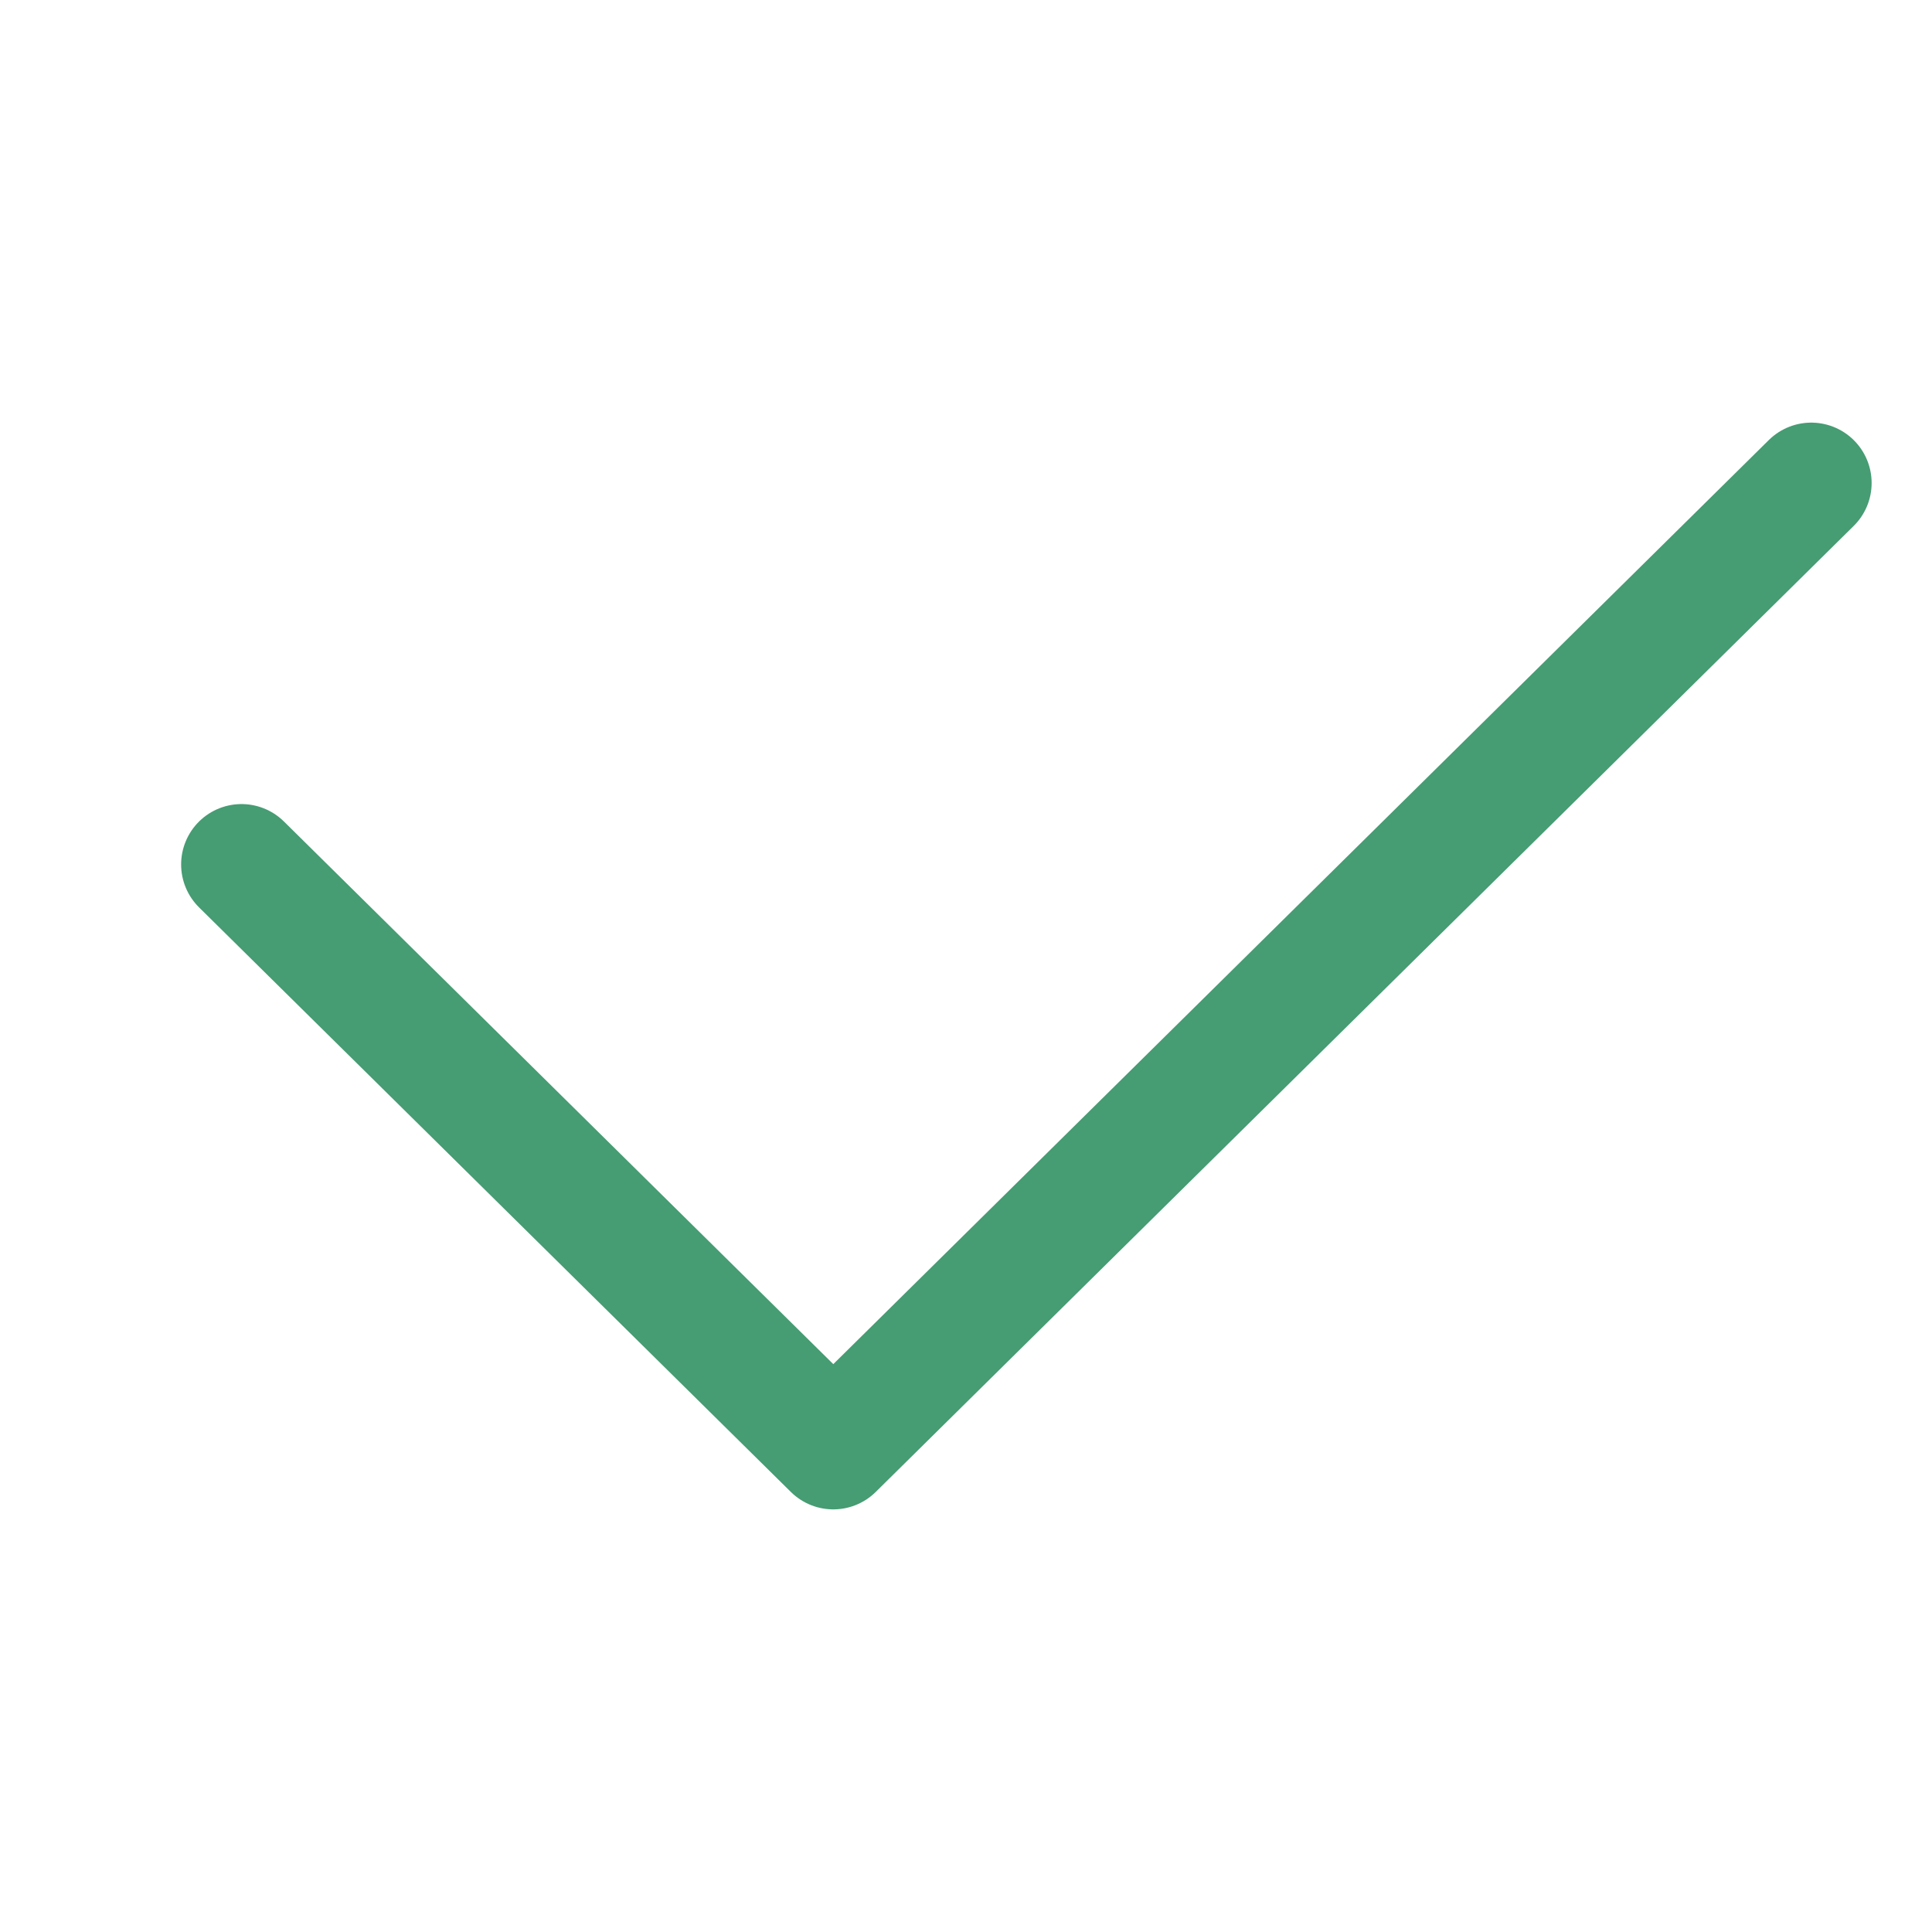
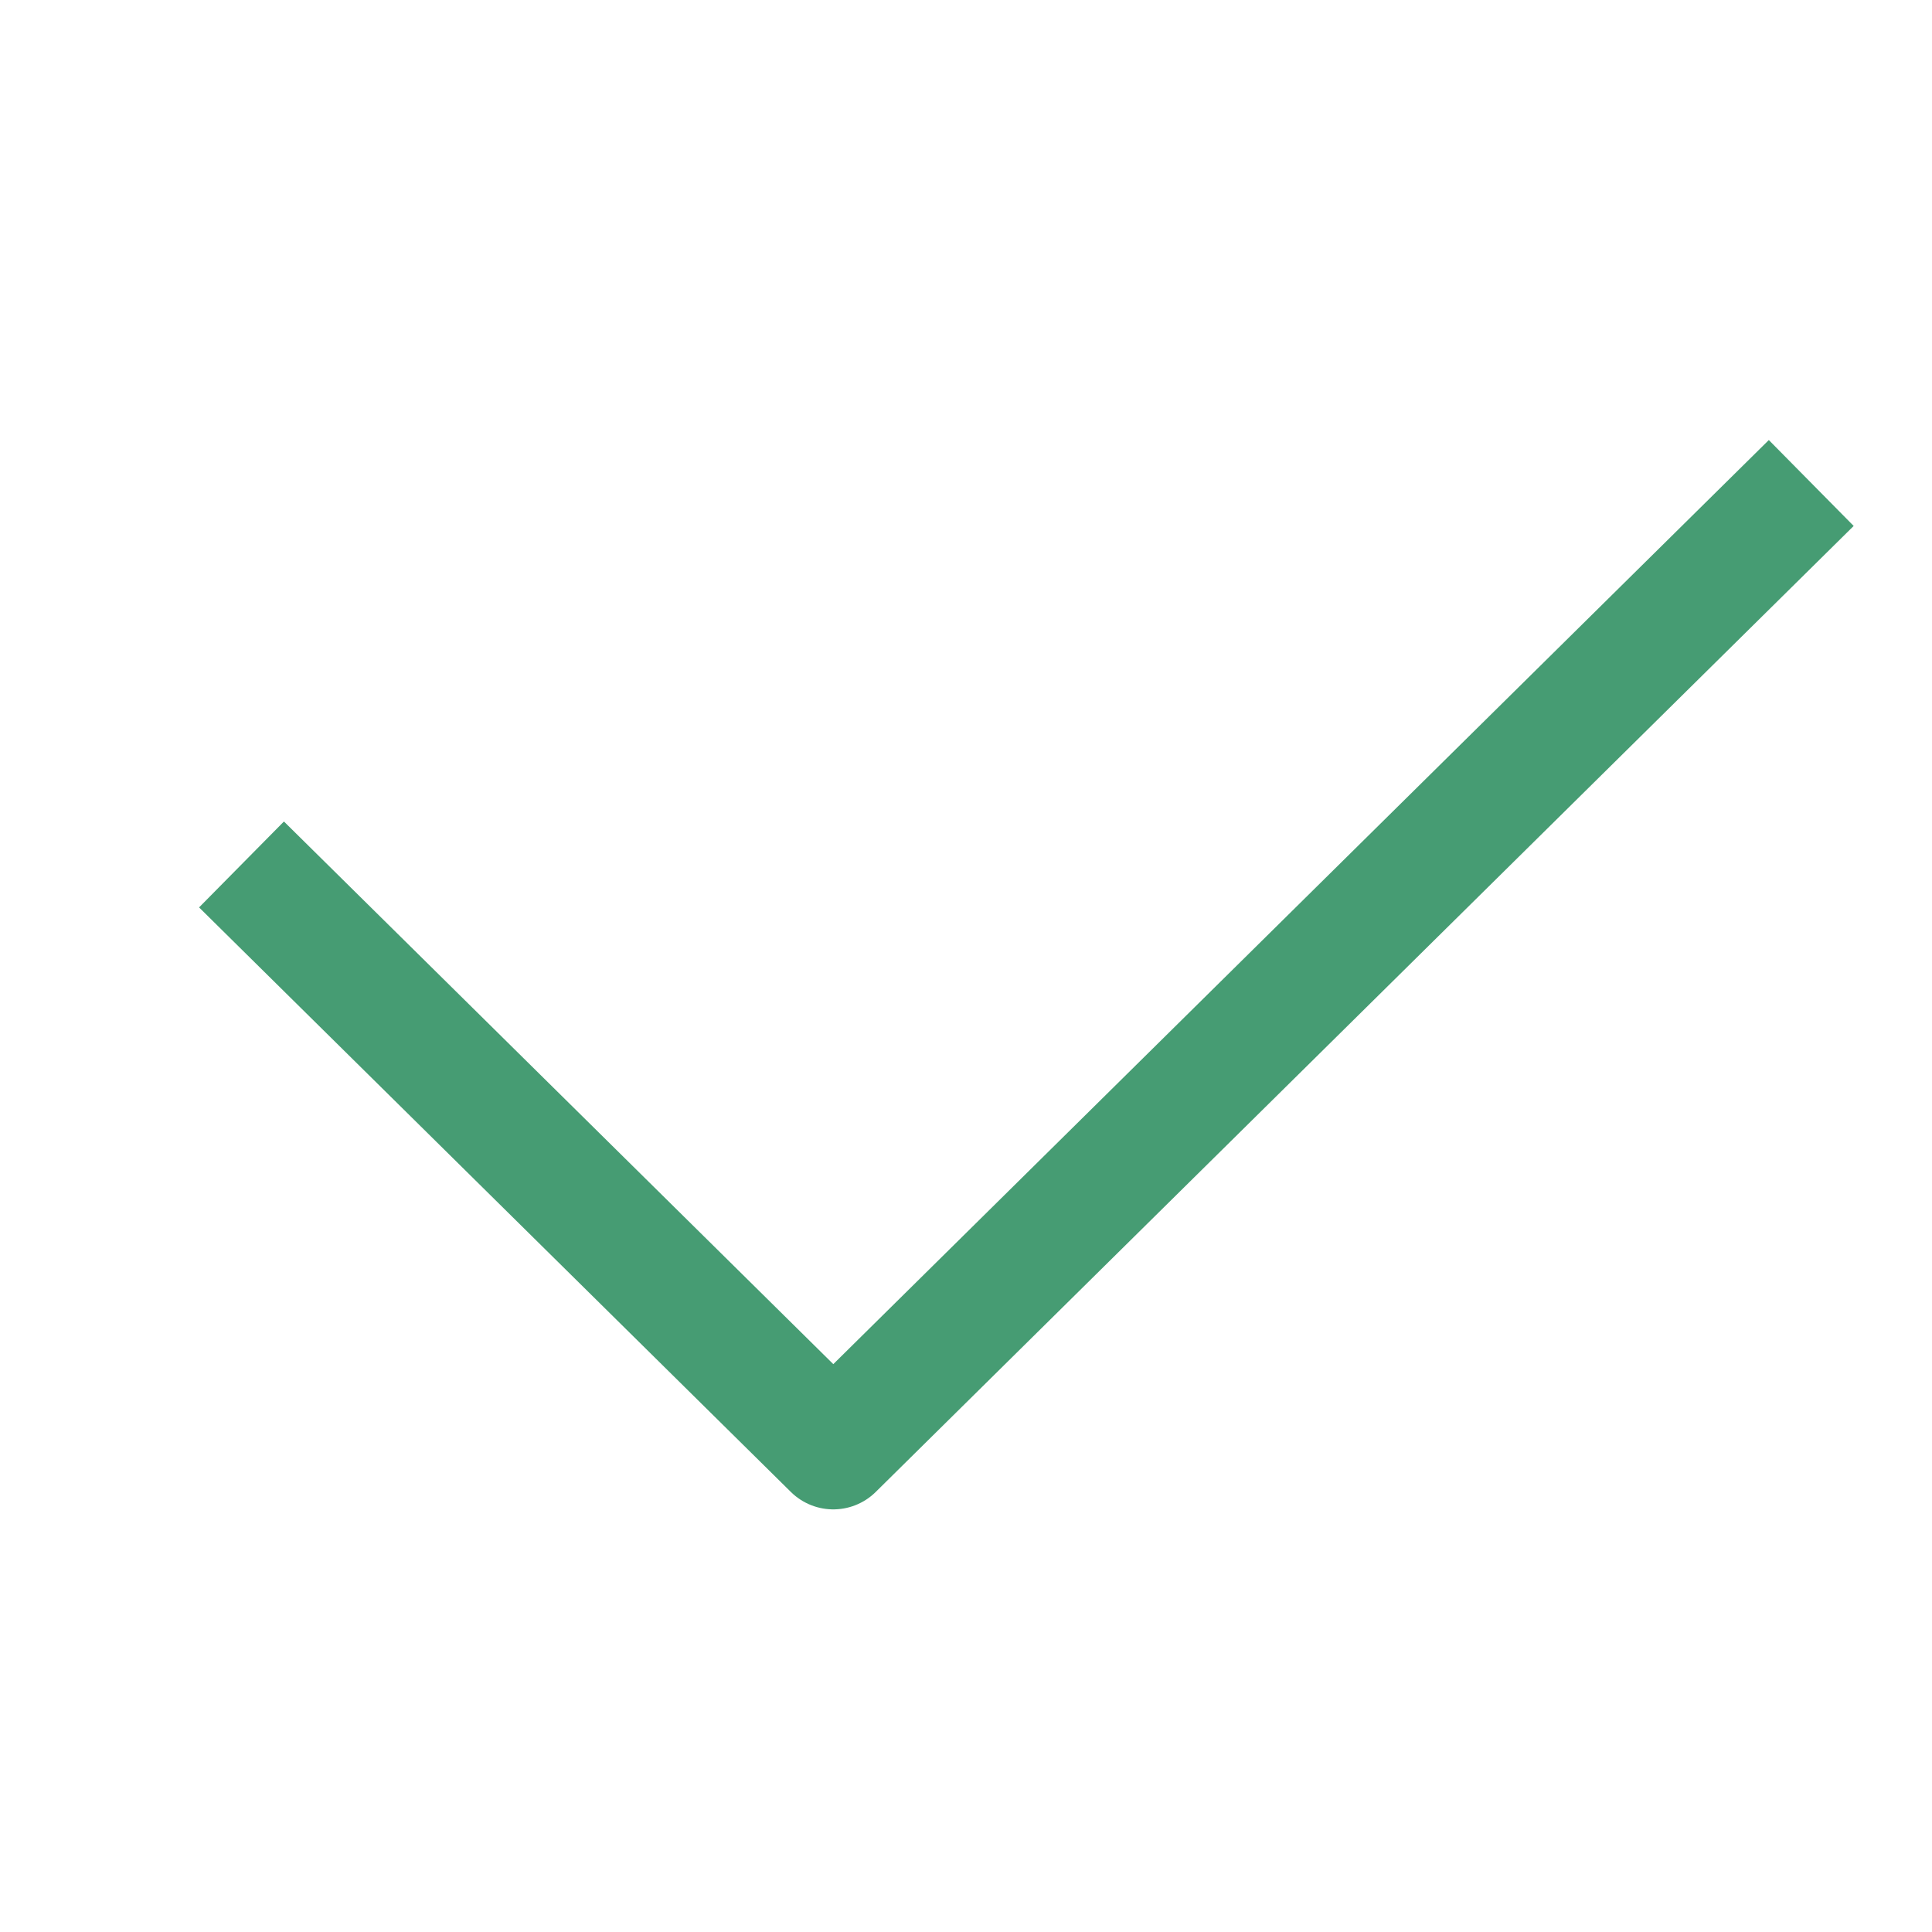
<svg xmlns="http://www.w3.org/2000/svg" width="16" height="16" viewBox="0 0 16 16" fill="none">
  <g id="Accept">
-     <path id="Vector" d="M15 4L6.901 12L2 7.159" stroke="#469C73" stroke-miterlimit="10" stroke-linecap="round" stroke-linejoin="round" />
+     <path id="Vector" d="M15 4L6.901 12L2 7.159" stroke="#469C73" stroke-miterlimit="10" strokeLinecap="round" stroke-linejoin="round" />
  </g>
</svg>
